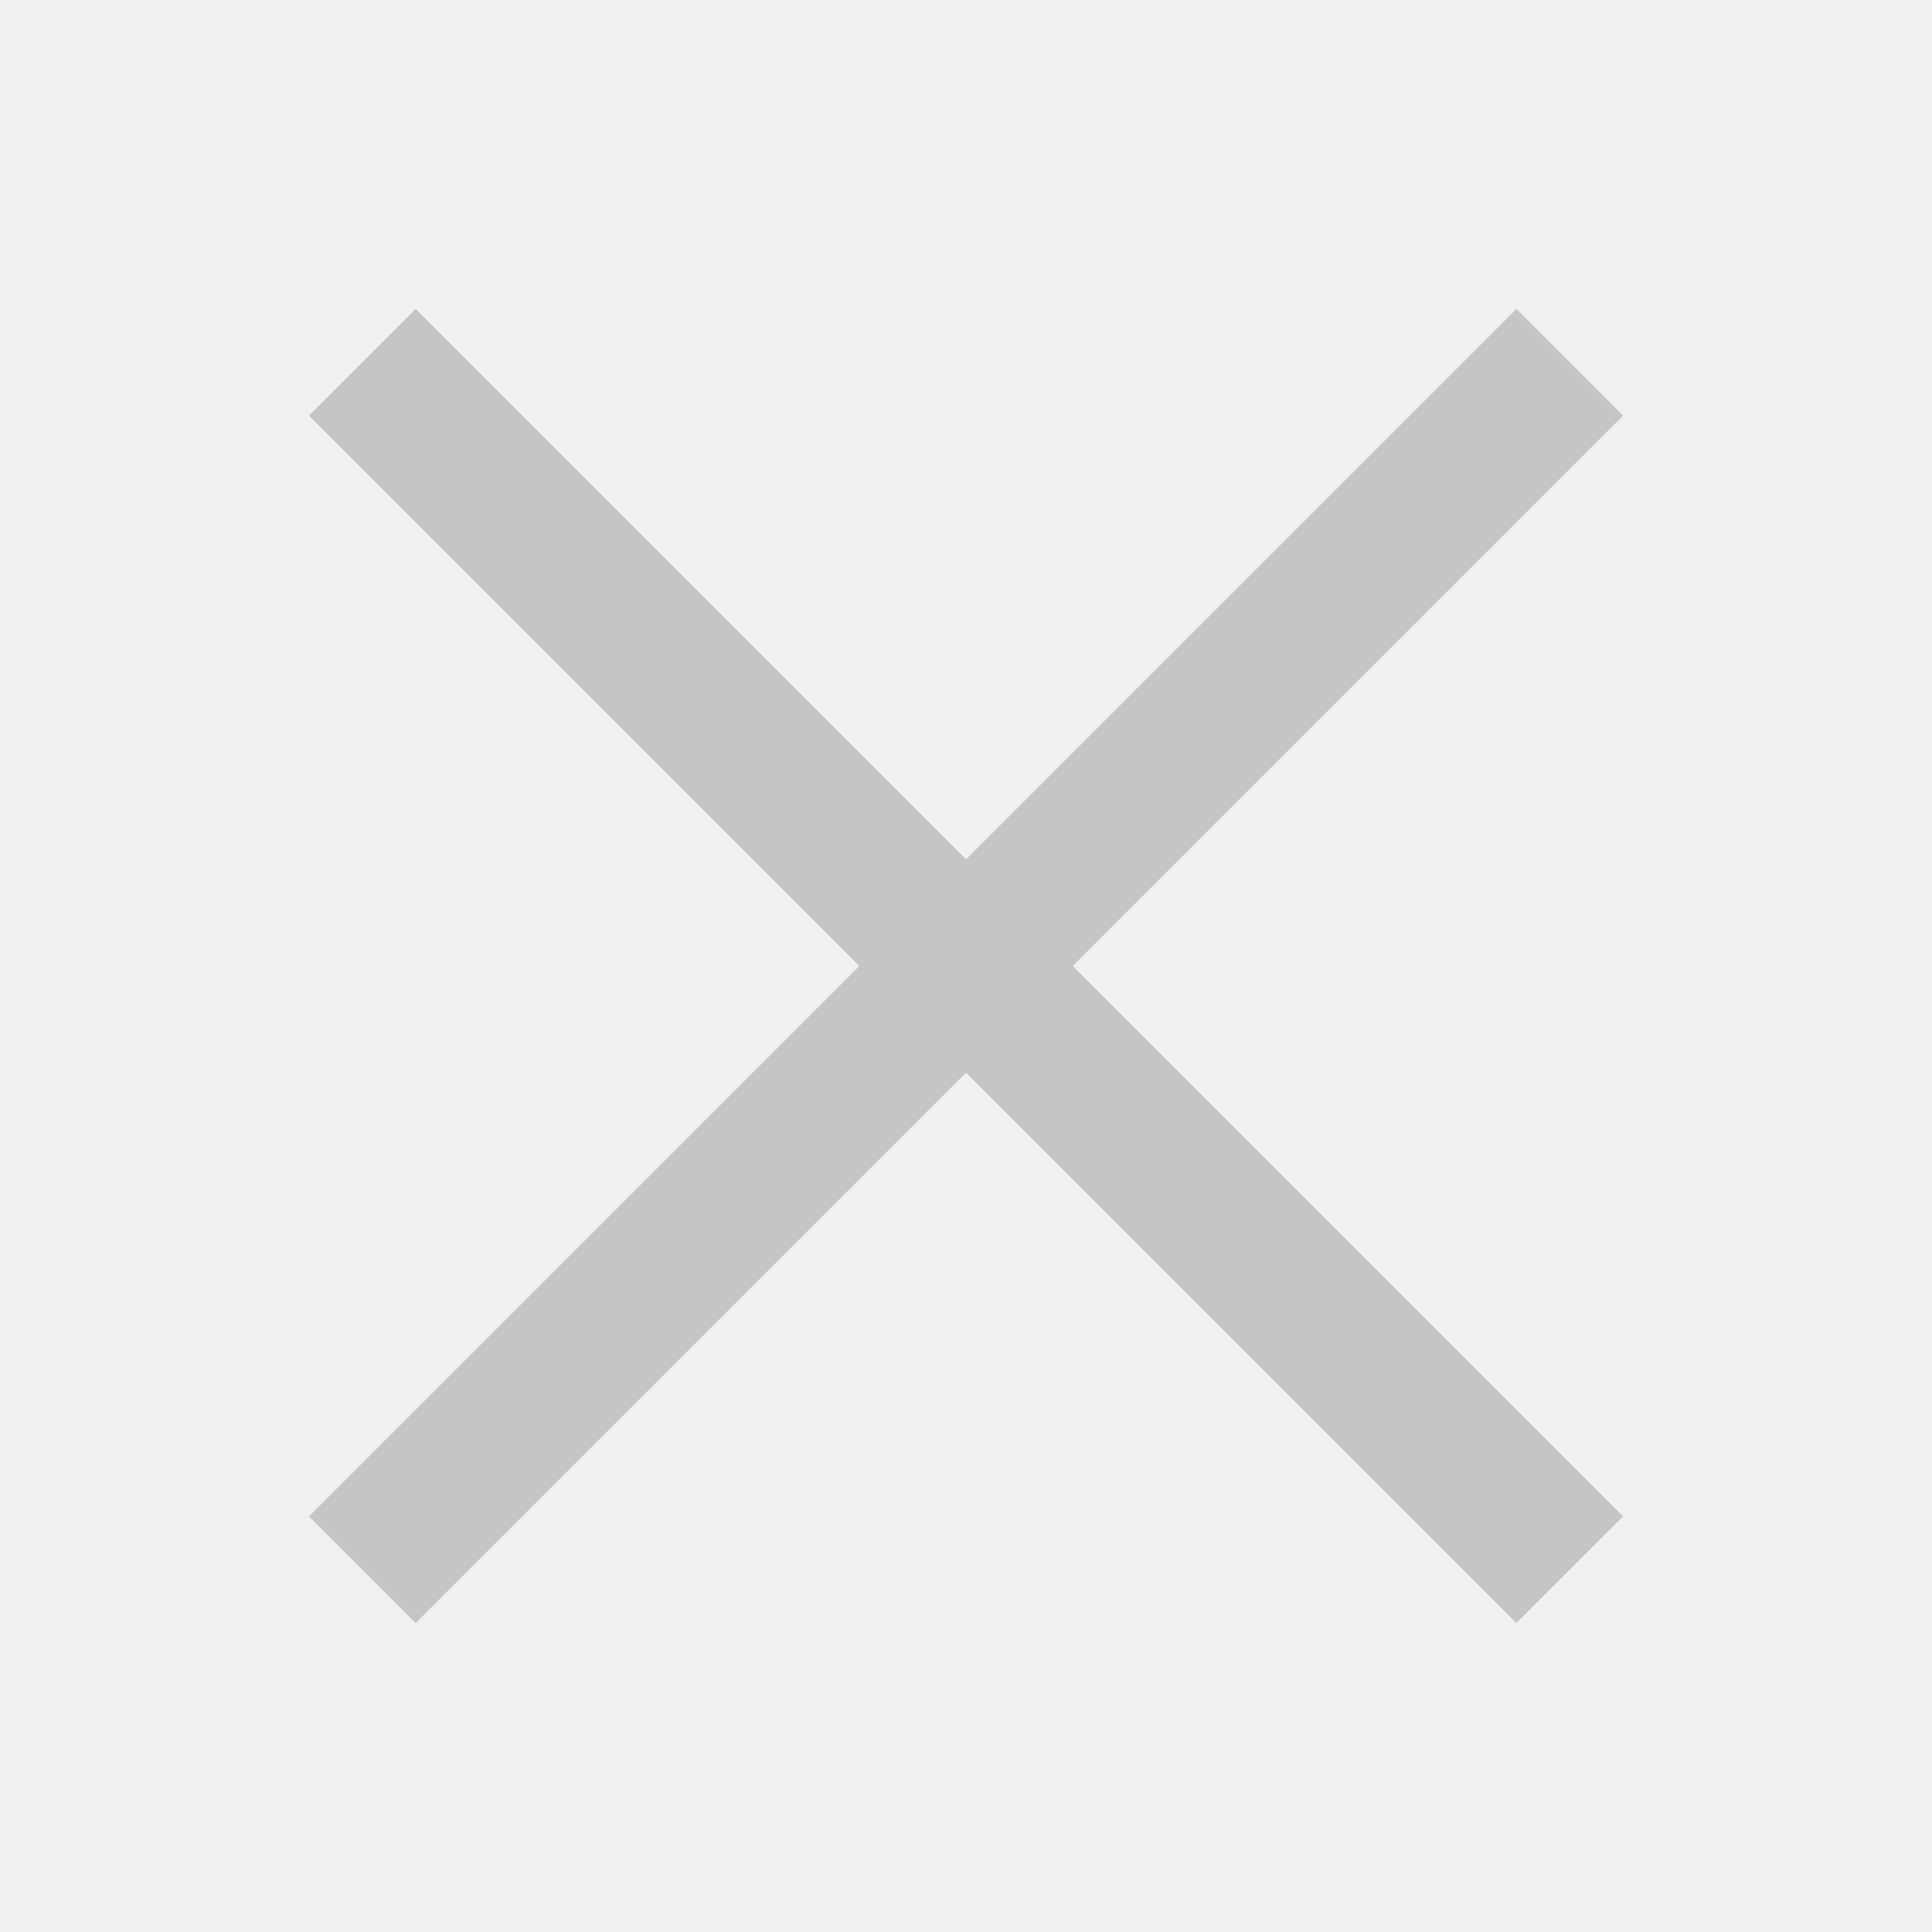
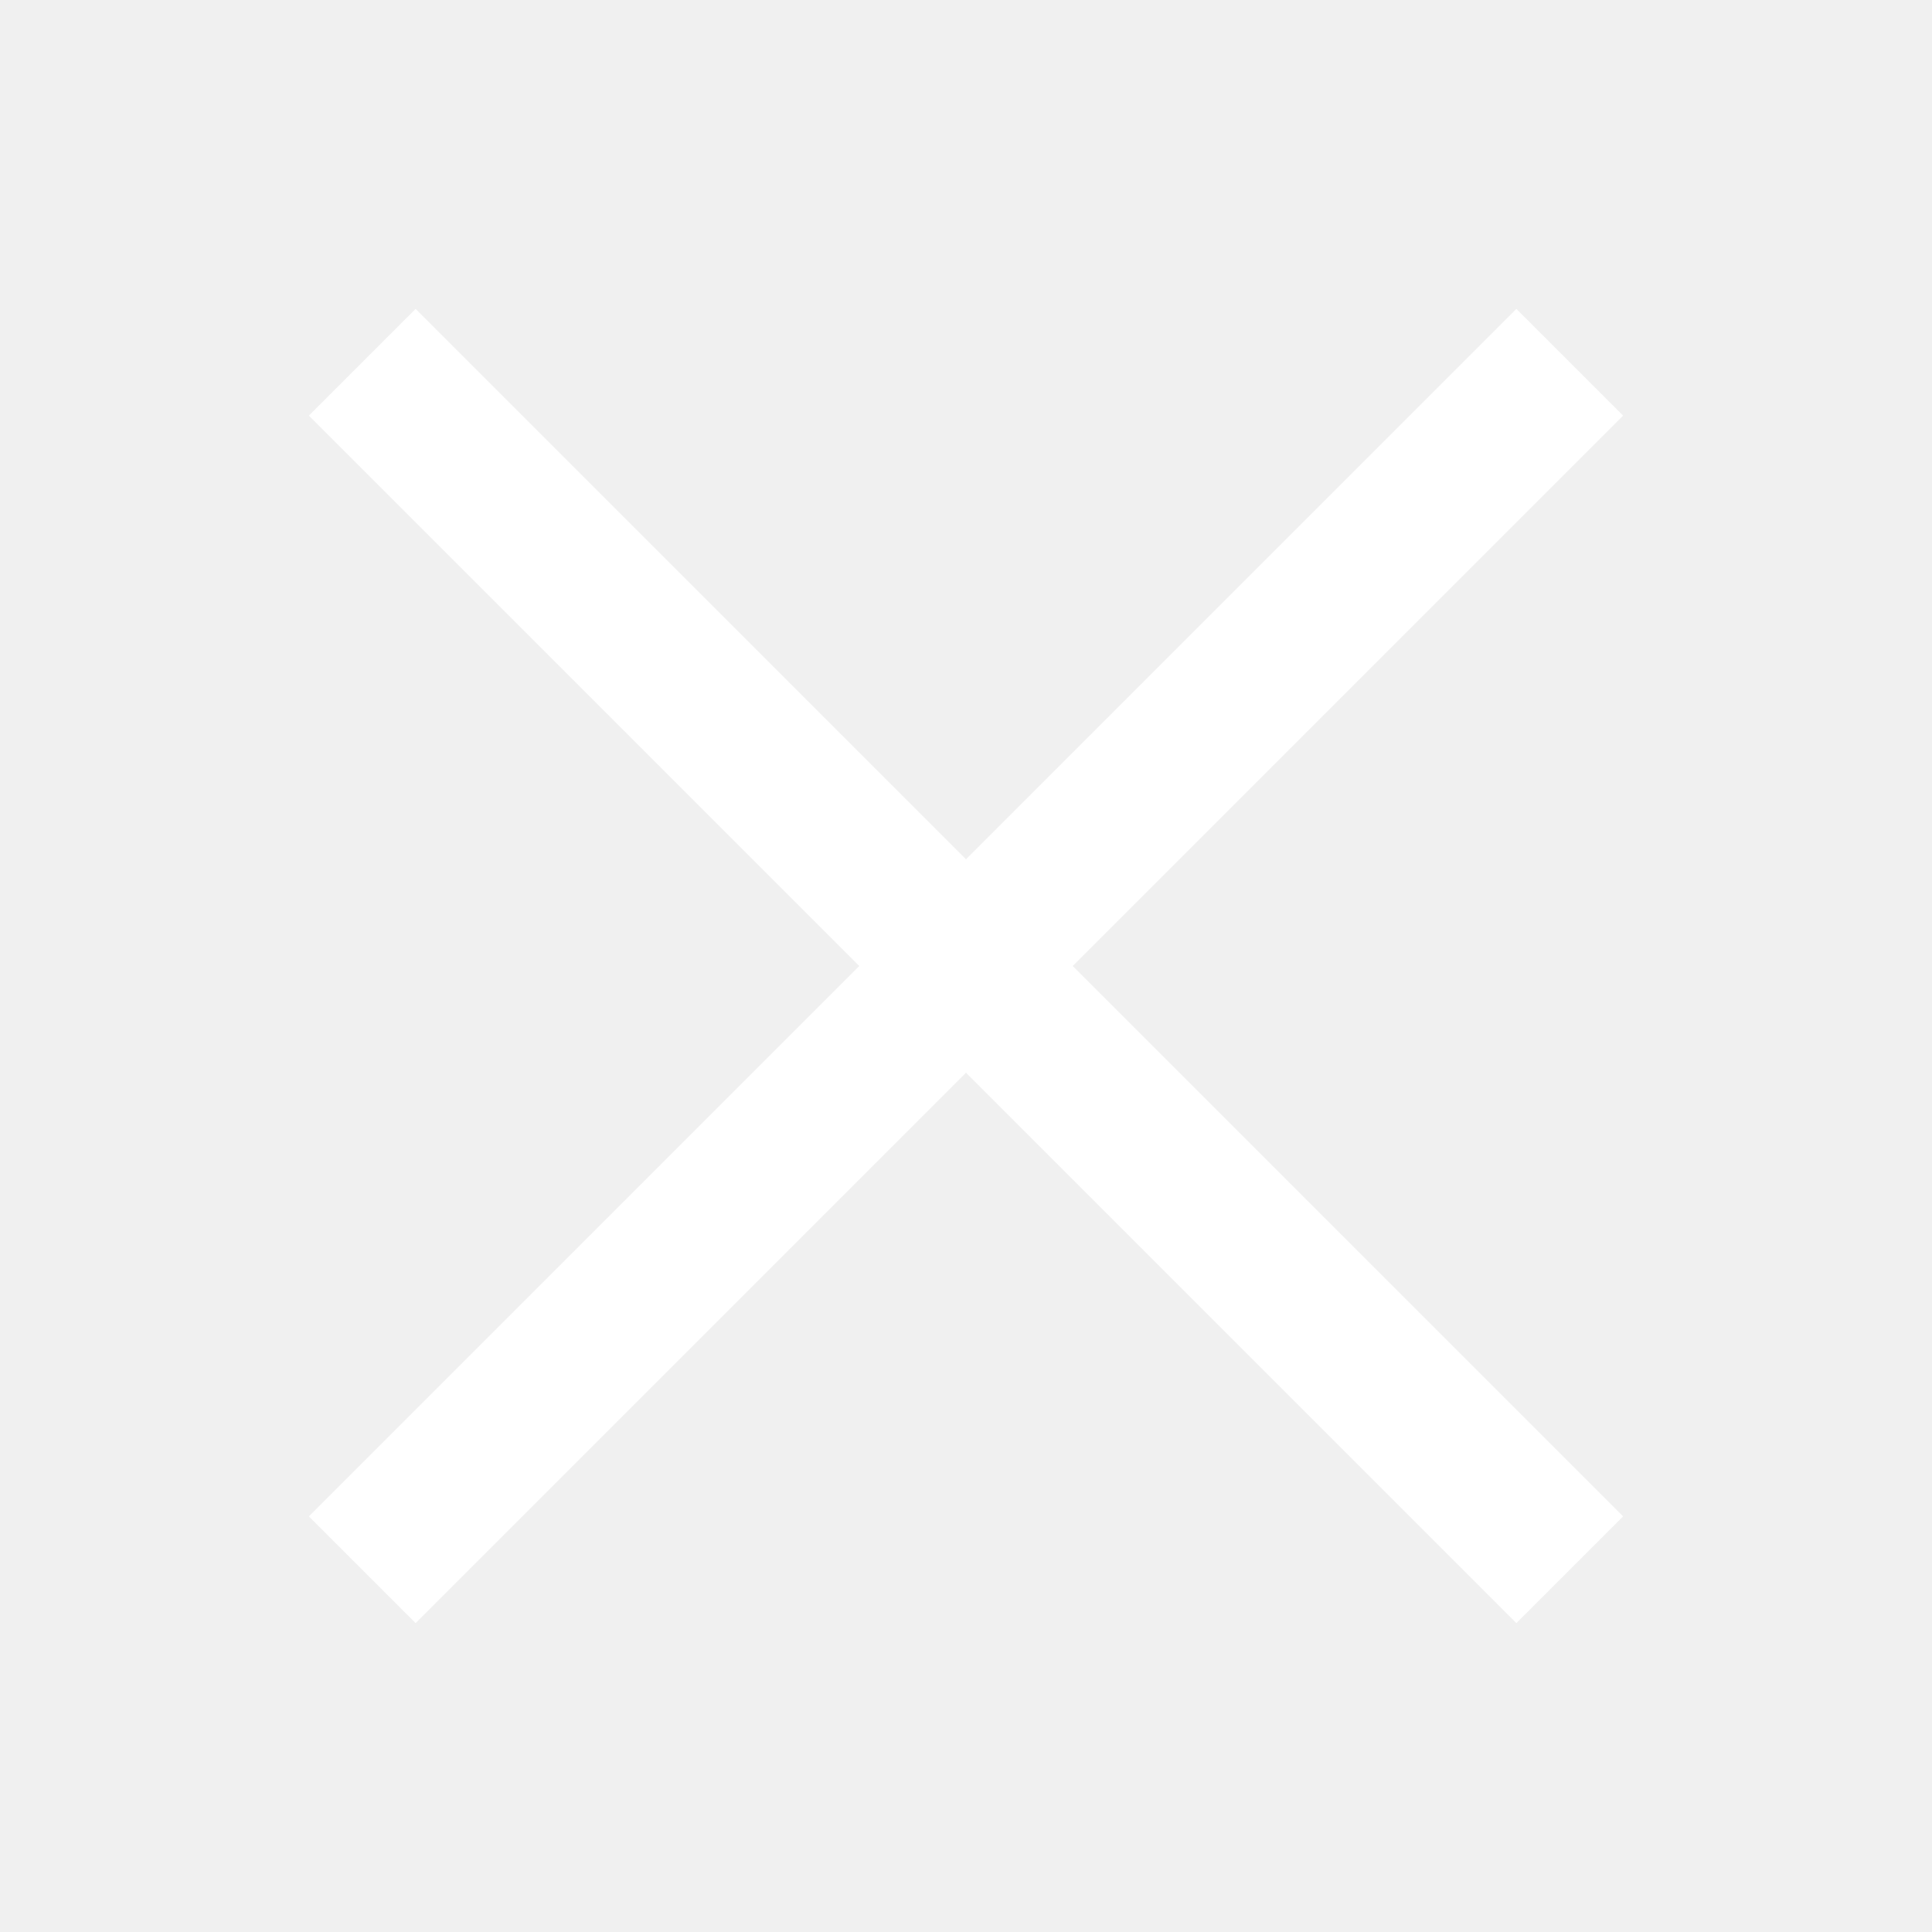
<svg xmlns="http://www.w3.org/2000/svg" width="16" height="16" viewBox="0 0 16 16" fill="none">
-   <path fill-rule="evenodd" clip-rule="evenodd" d="M7.116 8L2.558 12.558L3.442 13.442L8 8.884L12.558 13.442L13.442 12.558L8.884 8L13.442 3.442L12.558 2.558L8 7.116L3.442 2.558L2.558 3.442L7.116 8Z" fill="#C5C5C5" />
+   <path fill-rule="evenodd" clip-rule="evenodd" d="M7.116 8L2.558 12.558L3.442 13.442L8 8.884L12.558 13.442L13.442 12.558L8.884 8L13.442 3.442L12.558 2.558L8 7.116L3.442 2.558L2.558 3.442L7.116 8Z" fill="#fff" />
</svg>
